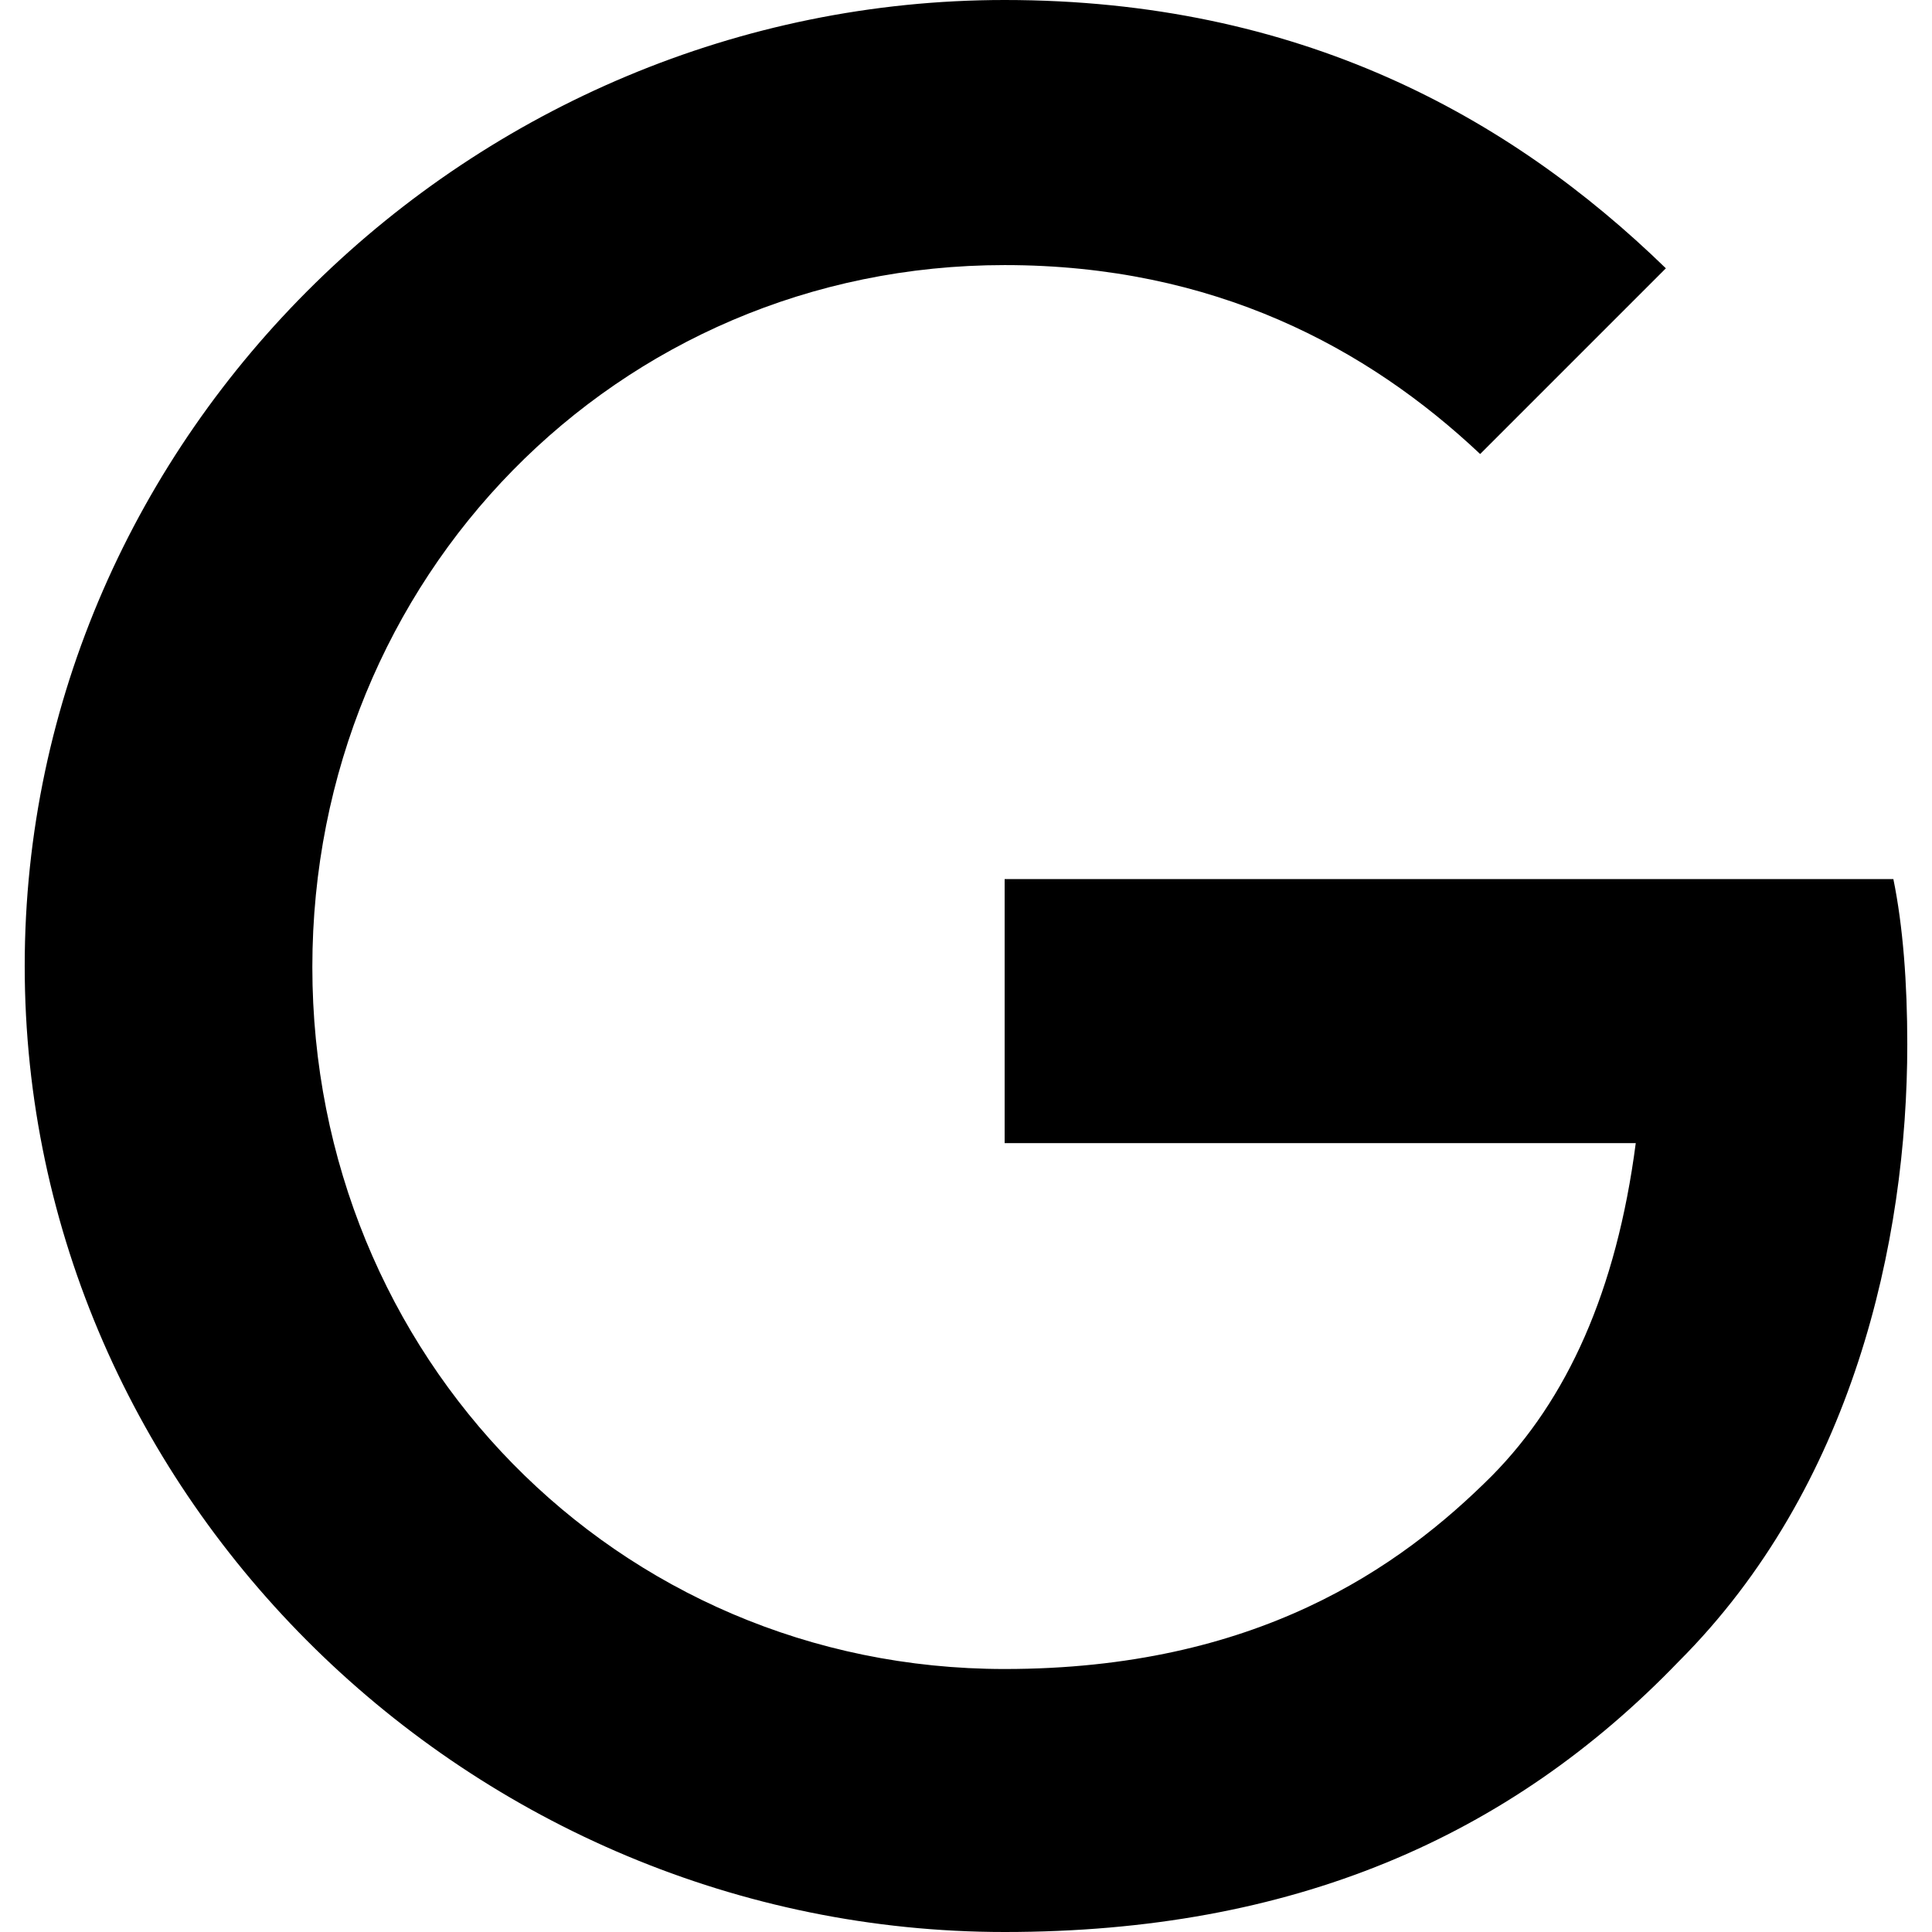
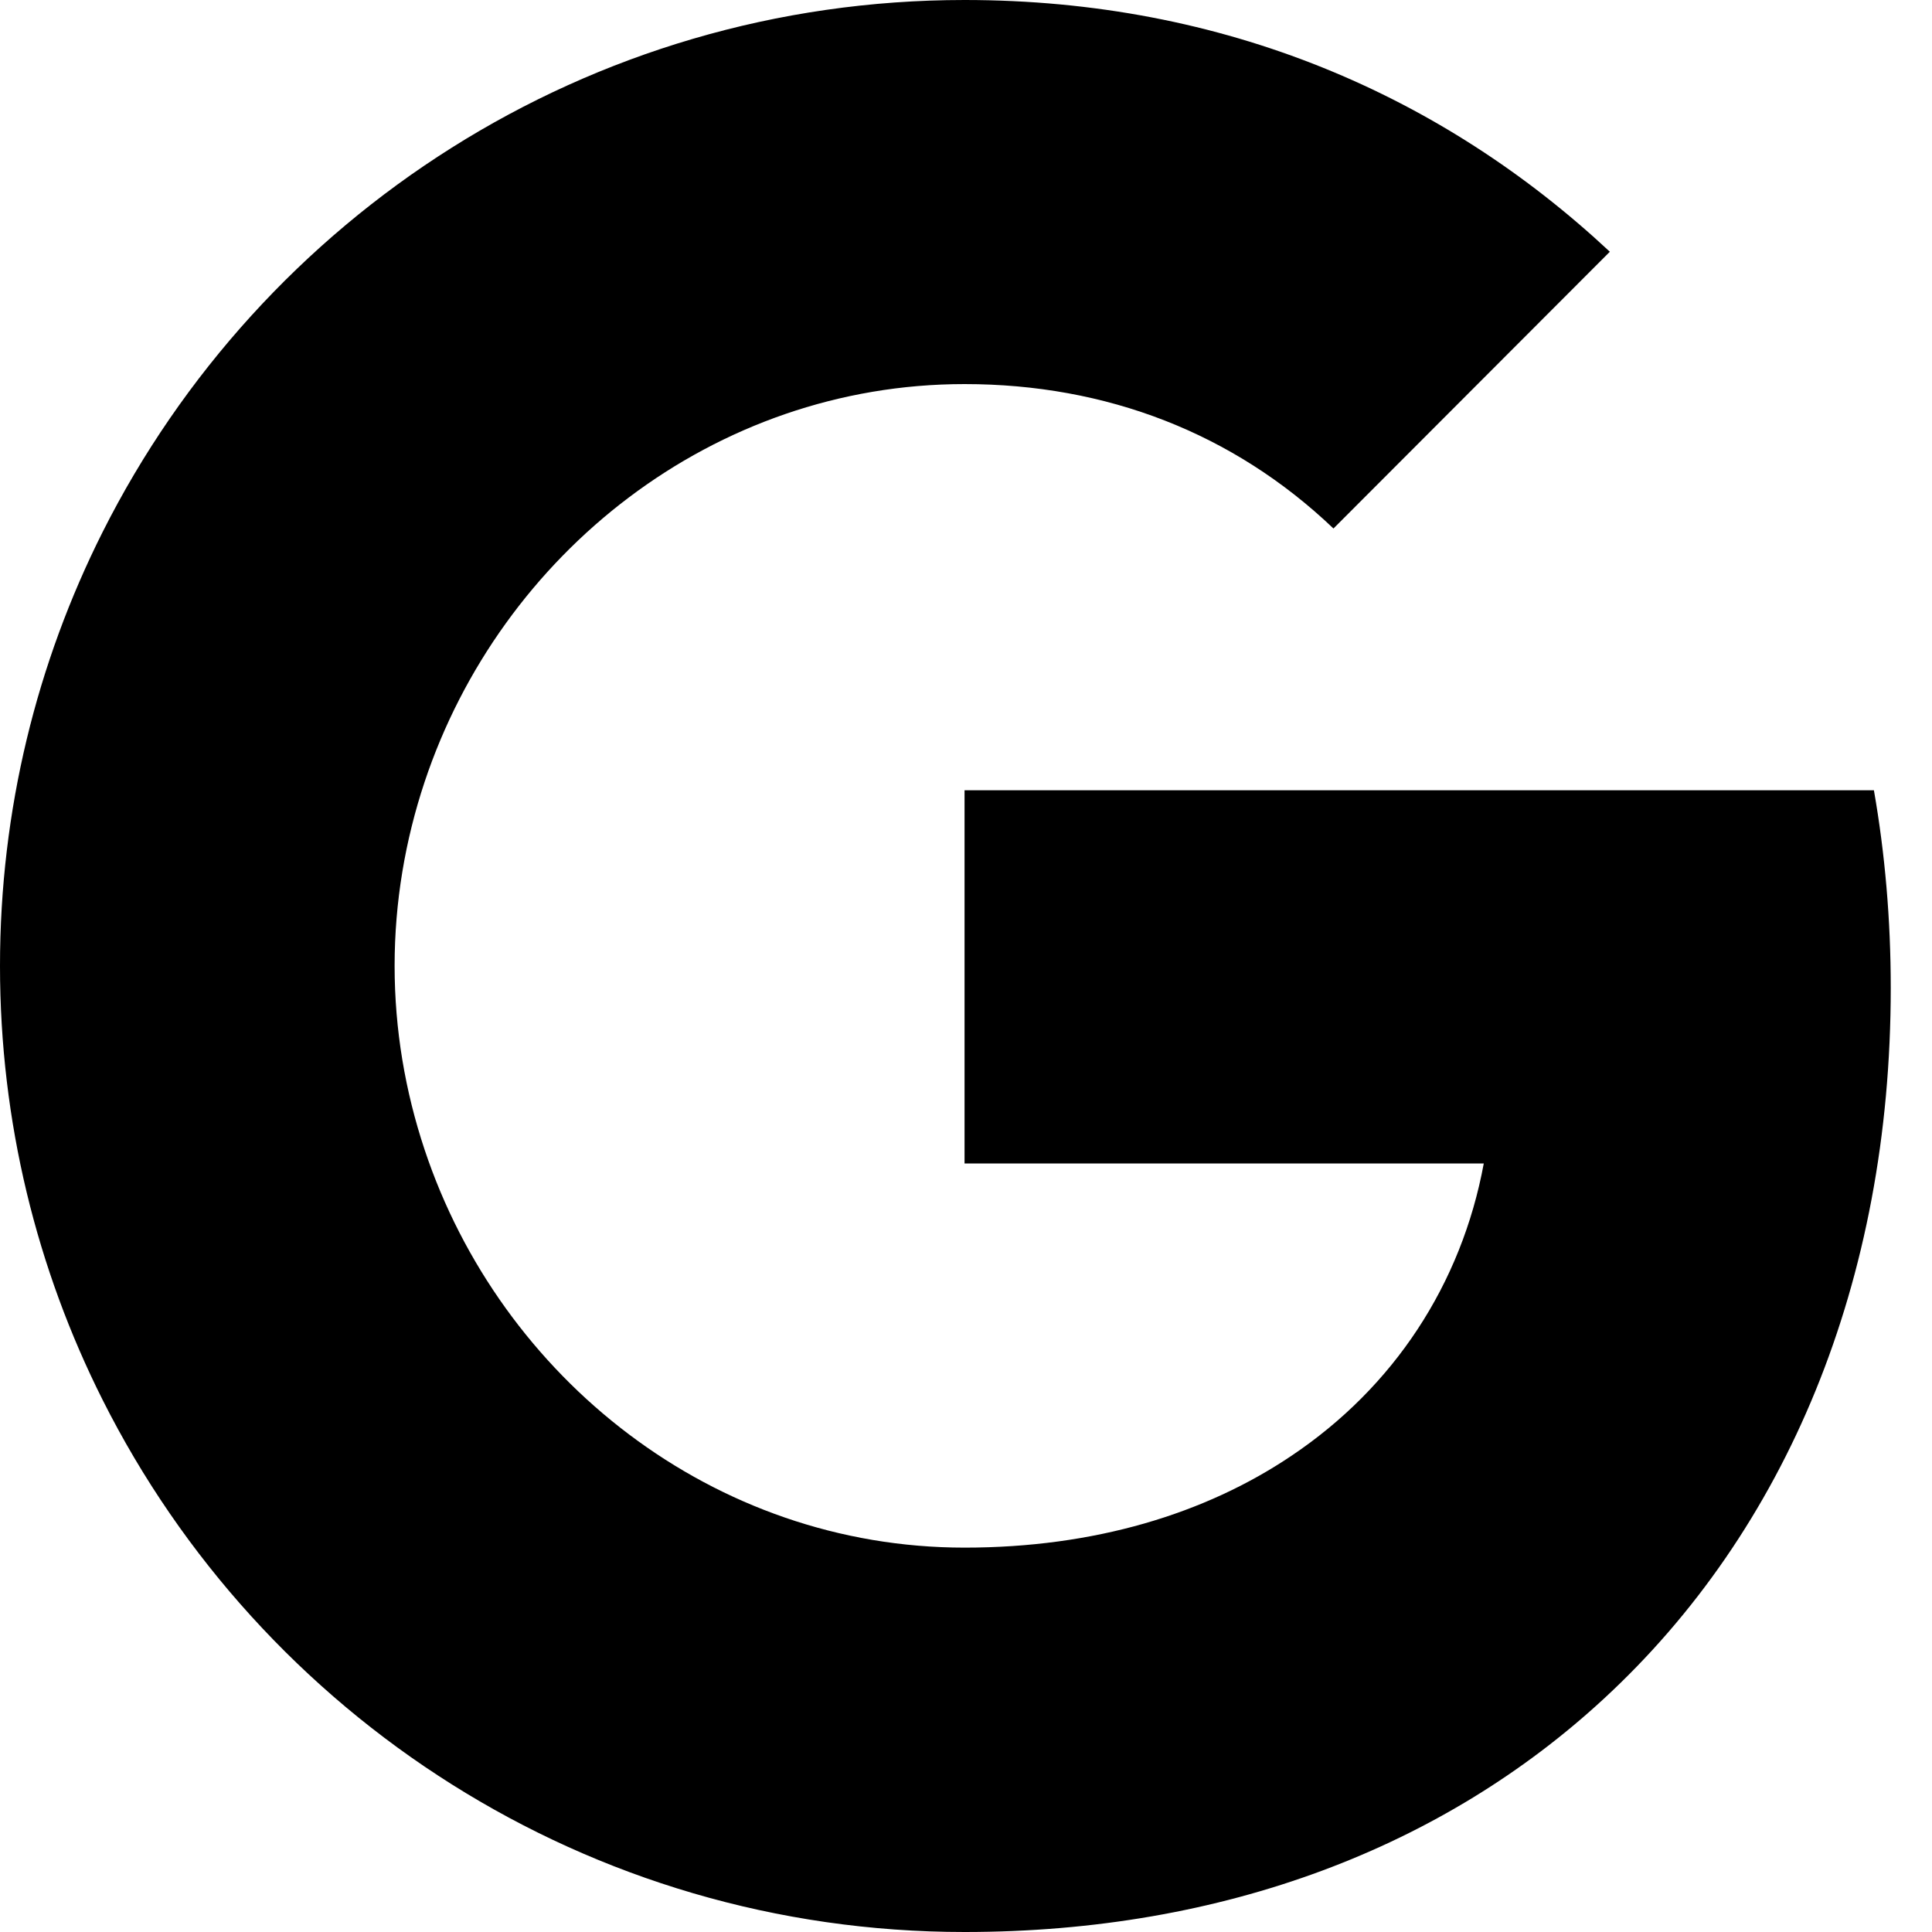
- <svg xmlns="http://www.w3.org/2000/svg" role="img" viewBox="0 0 24 24">
-   <path d="M12.48 10.92v3.28h7.84c-.24 1.84-.853 3.187-1.787 4.133-1.147 1.147-2.933 2.4-6.053 2.4-4.827 0-8.6-3.893-8.6-8.72s3.773-8.72 8.6-8.72c2.6 0 4.507 1.027 5.907 2.347l2.307-2.307C18.747 1.44 16.133 0 12.48 0 5.867 0 .307 5.387.307 12s5.56 12 12.173 12c3.573 0 6.267-1.173 8.373-3.36 2.16-2.16 2.84-5.213 2.84-7.667 0-.76-.053-1.467-.173-2.053H12.48z" />
+ <svg xmlns="http://www.w3.org/2000/svg" viewBox="10 10 20 20">
+   <path d="M29.399 18.181H19.985V22.044H25.36C25.129 23.294 24.429 24.36 23.368 25.071C22.475 25.672 21.327 26.021 19.985 26.021C17.386 26.021 15.182 24.267 14.395 21.9C14.195 21.299 14.085 20.66 14.085 19.998C14.085 19.337 14.195 18.697 14.395 18.096C15.182 15.731 17.386 13.976 19.985 13.976C21.452 13.976 22.767 14.482 23.804 15.471L26.665 12.606C24.936 10.991 22.679 10 19.985 10C16.083 10 12.705 12.241 11.062 15.508C10.383 16.859 10 18.383 10 19.999C10 21.616 10.383 23.14 11.062 24.491C12.705 27.76 16.083 30 19.985 30C22.68 30 24.948 29.114 26.602 27.586C28.489 25.845 29.573 23.27 29.573 20.227C29.573 19.518 29.513 18.835 29.399 18.183V18.181Z" />
</svg>
